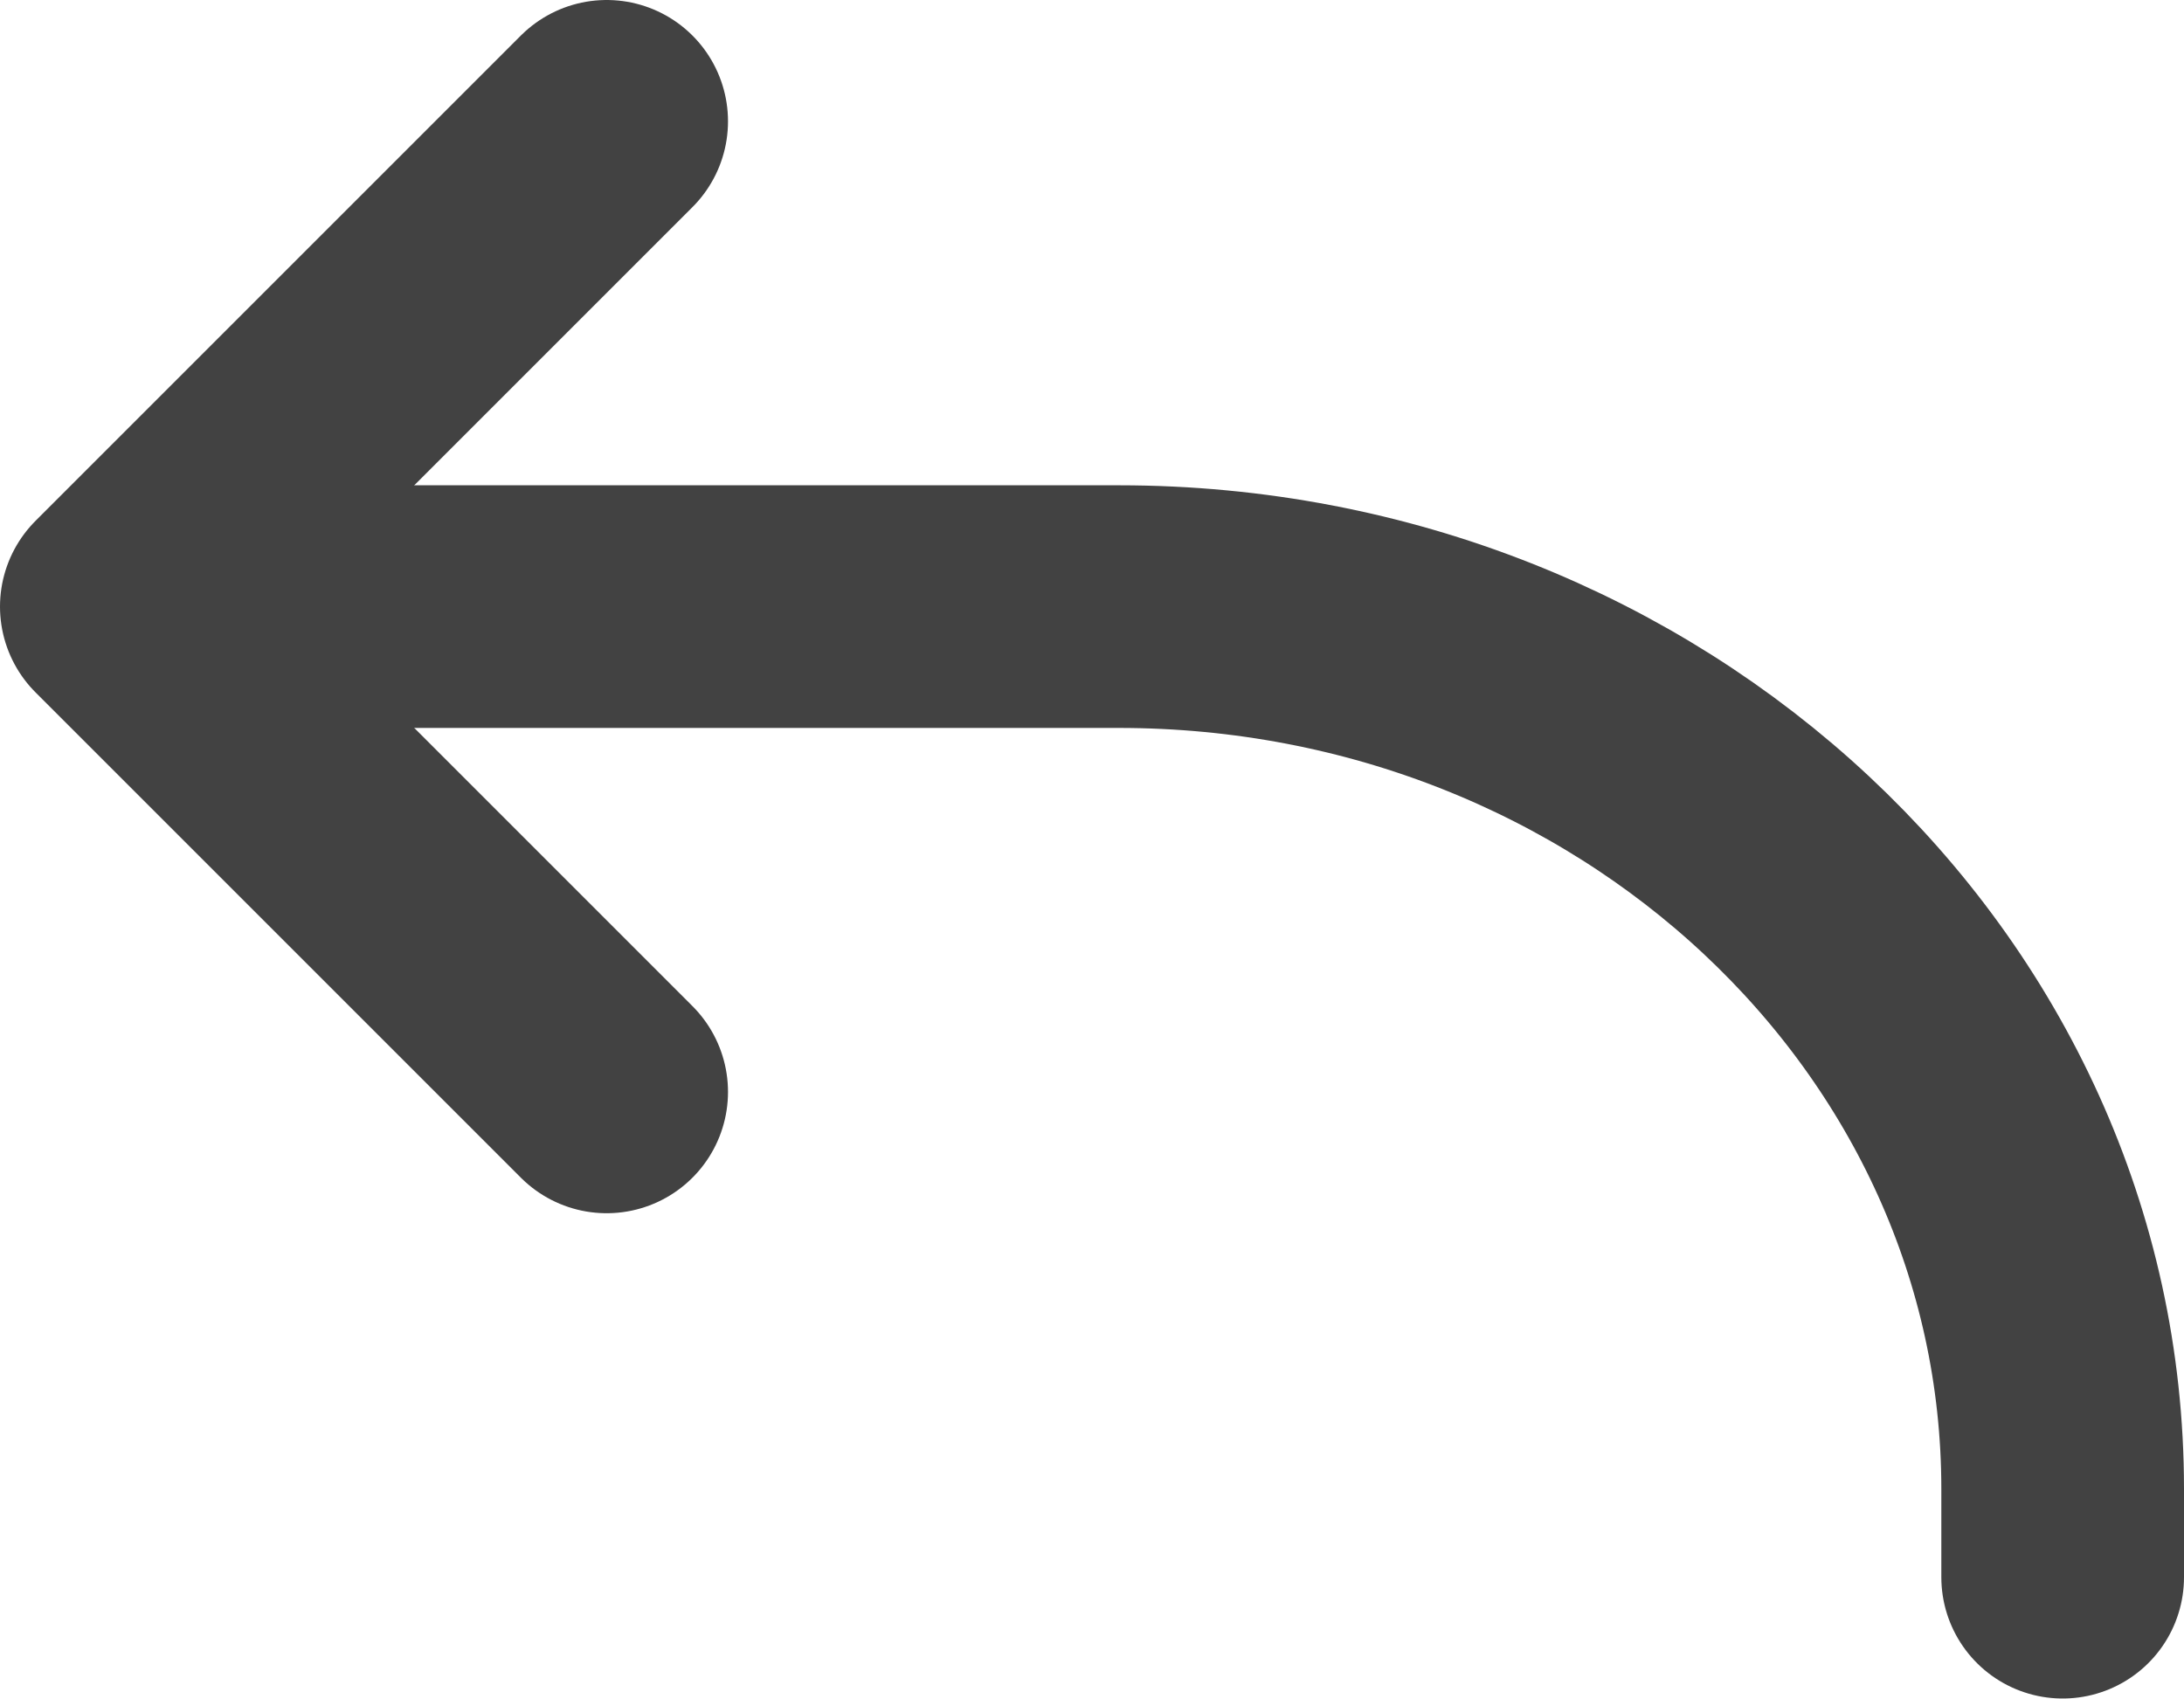
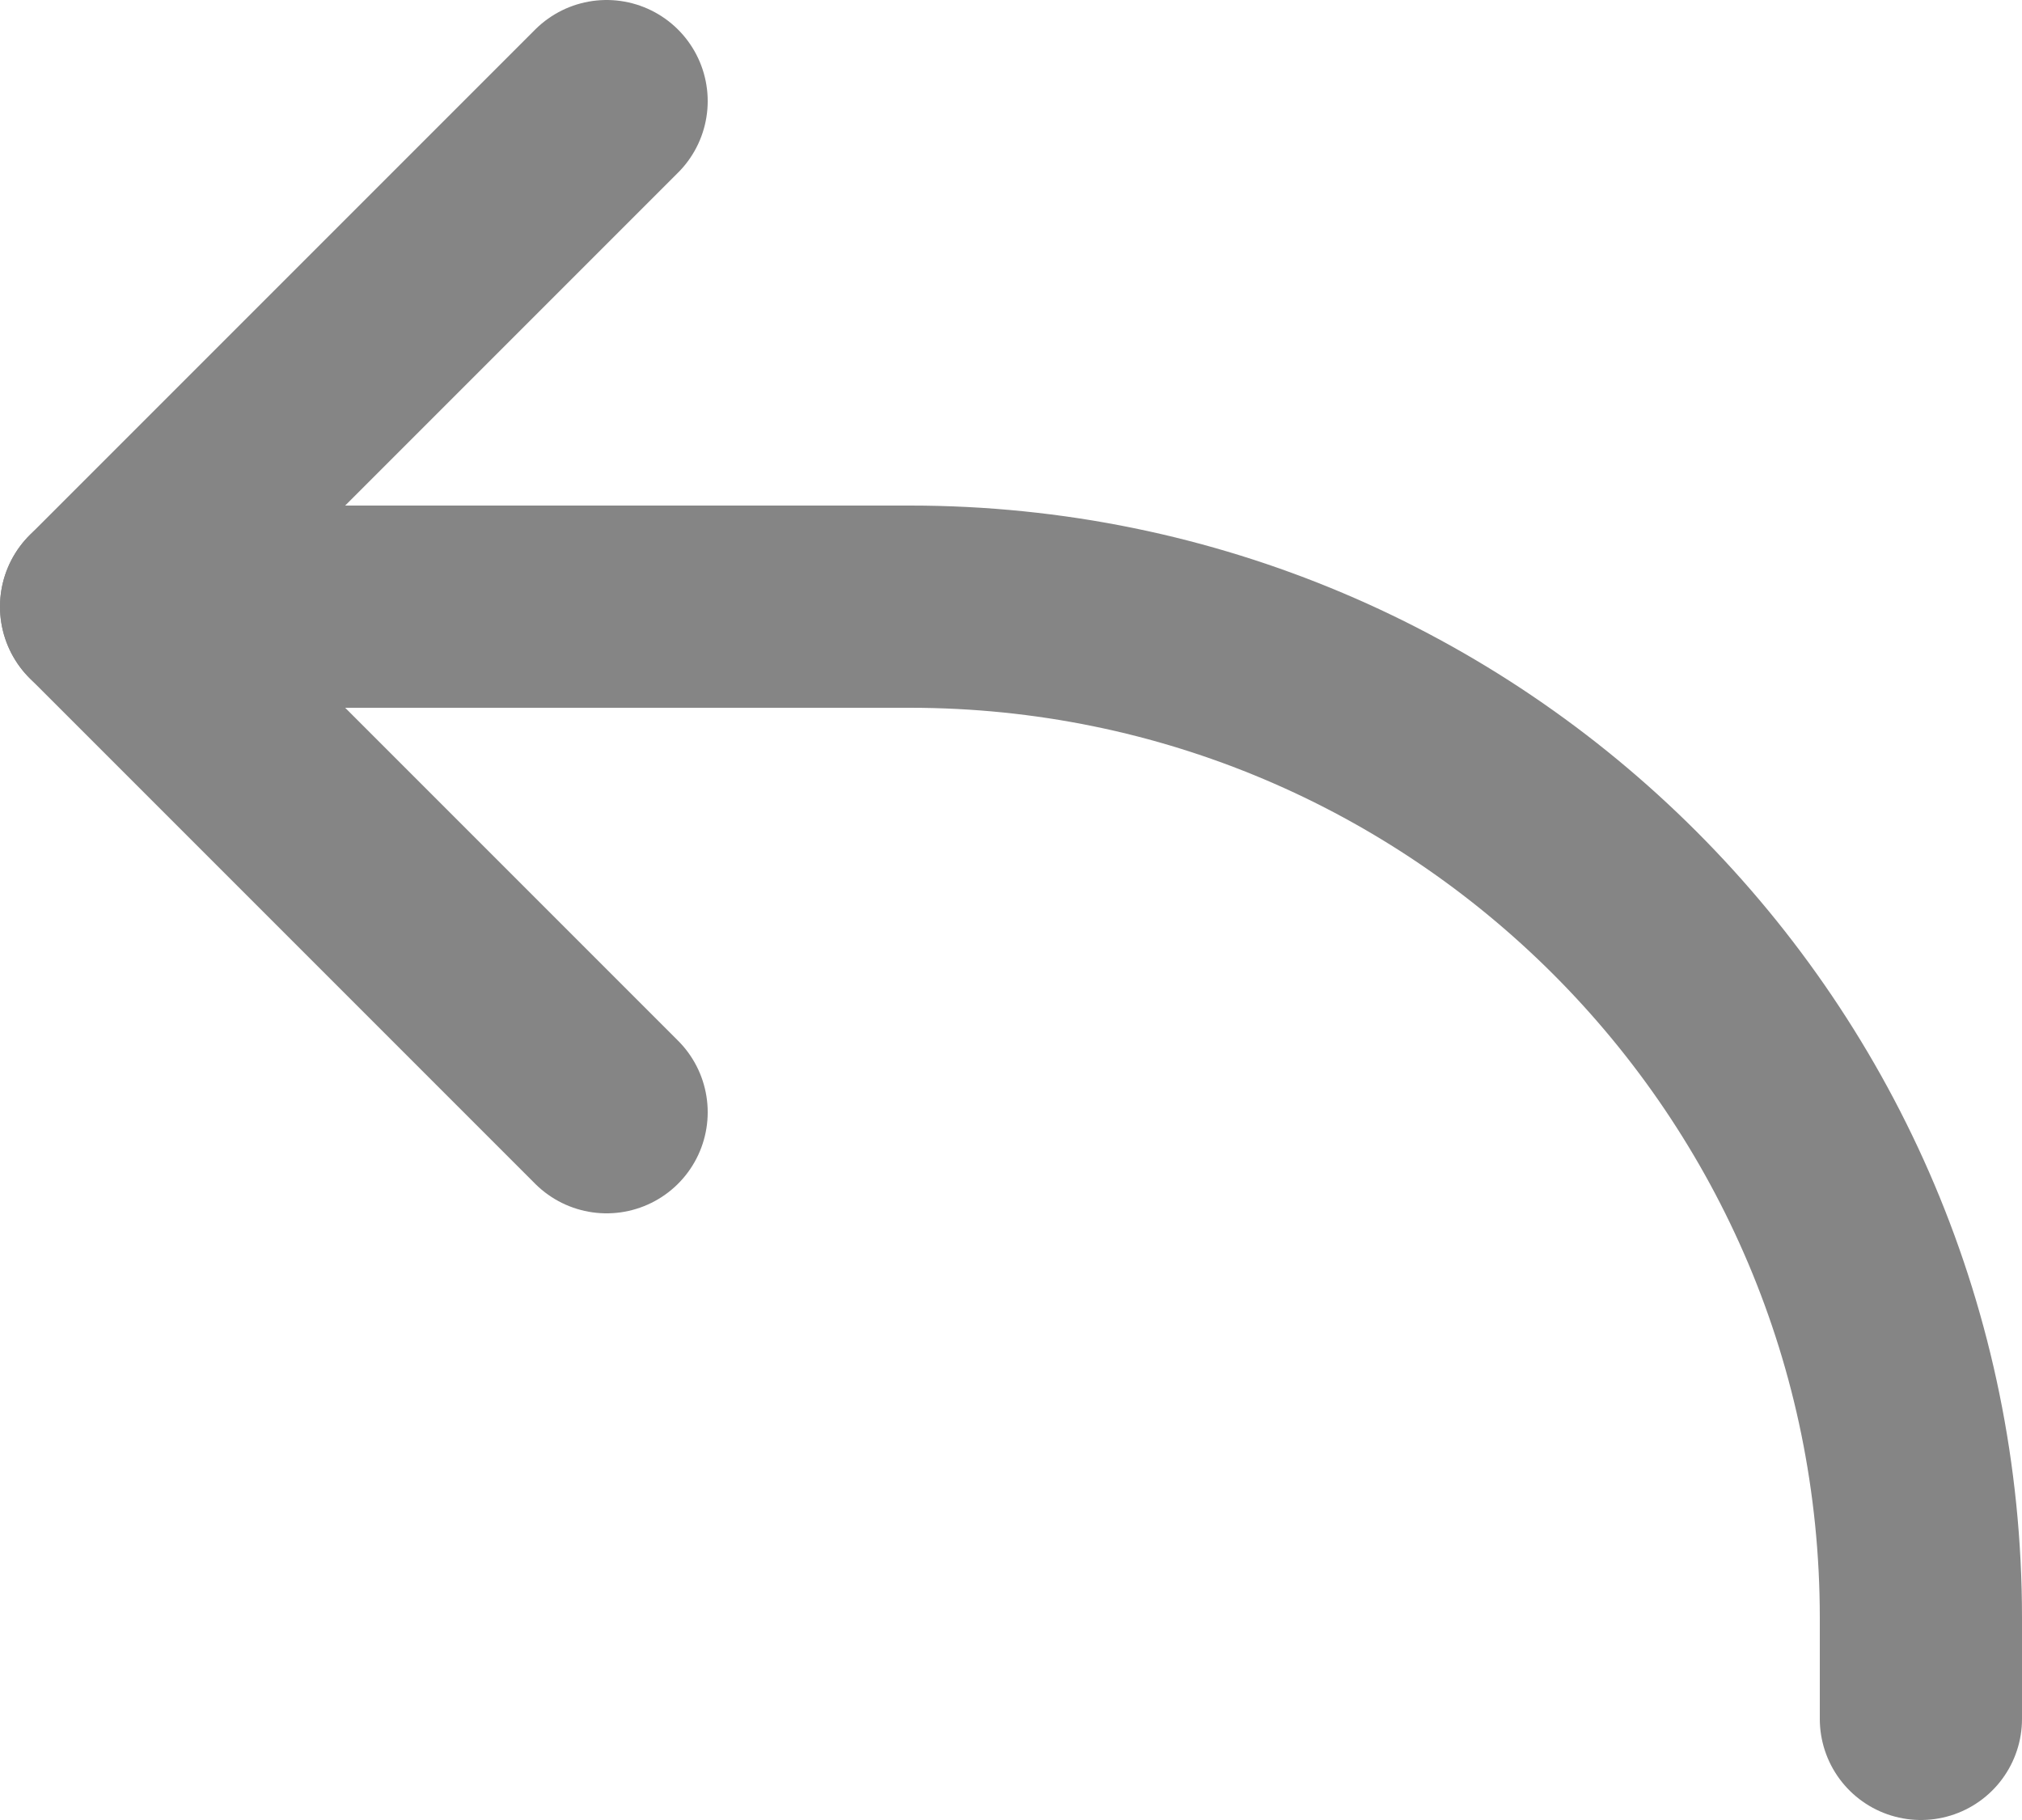
- <svg xmlns="http://www.w3.org/2000/svg" width="18" height="14" viewBox="0 0 18 14" fill="none">
-   <path d="M5 1L1 5L5 9" stroke="#424242" stroke-width="2" stroke-linecap="round" stroke-linejoin="round" />
-   <path d="M3 5H9.222C13.518 5 17 8.256 17 12.273V13" stroke="#424242" stroke-width="2" stroke-linecap="round" stroke-linejoin="round" />
+ <svg xmlns="http://www.w3.org/2000/svg" width="20" height="18" viewBox="0 0 20 18" fill="none">
+   <path d="M6 1L1 6L6 11" stroke="#858585" stroke-width="2" stroke-linecap="round" stroke-linejoin="round" />
+   <path d="M1 6H9C14.523 6 19 10.477 19 16V17" stroke="#858585" stroke-width="2" stroke-linecap="round" stroke-linejoin="round" />
</svg>
